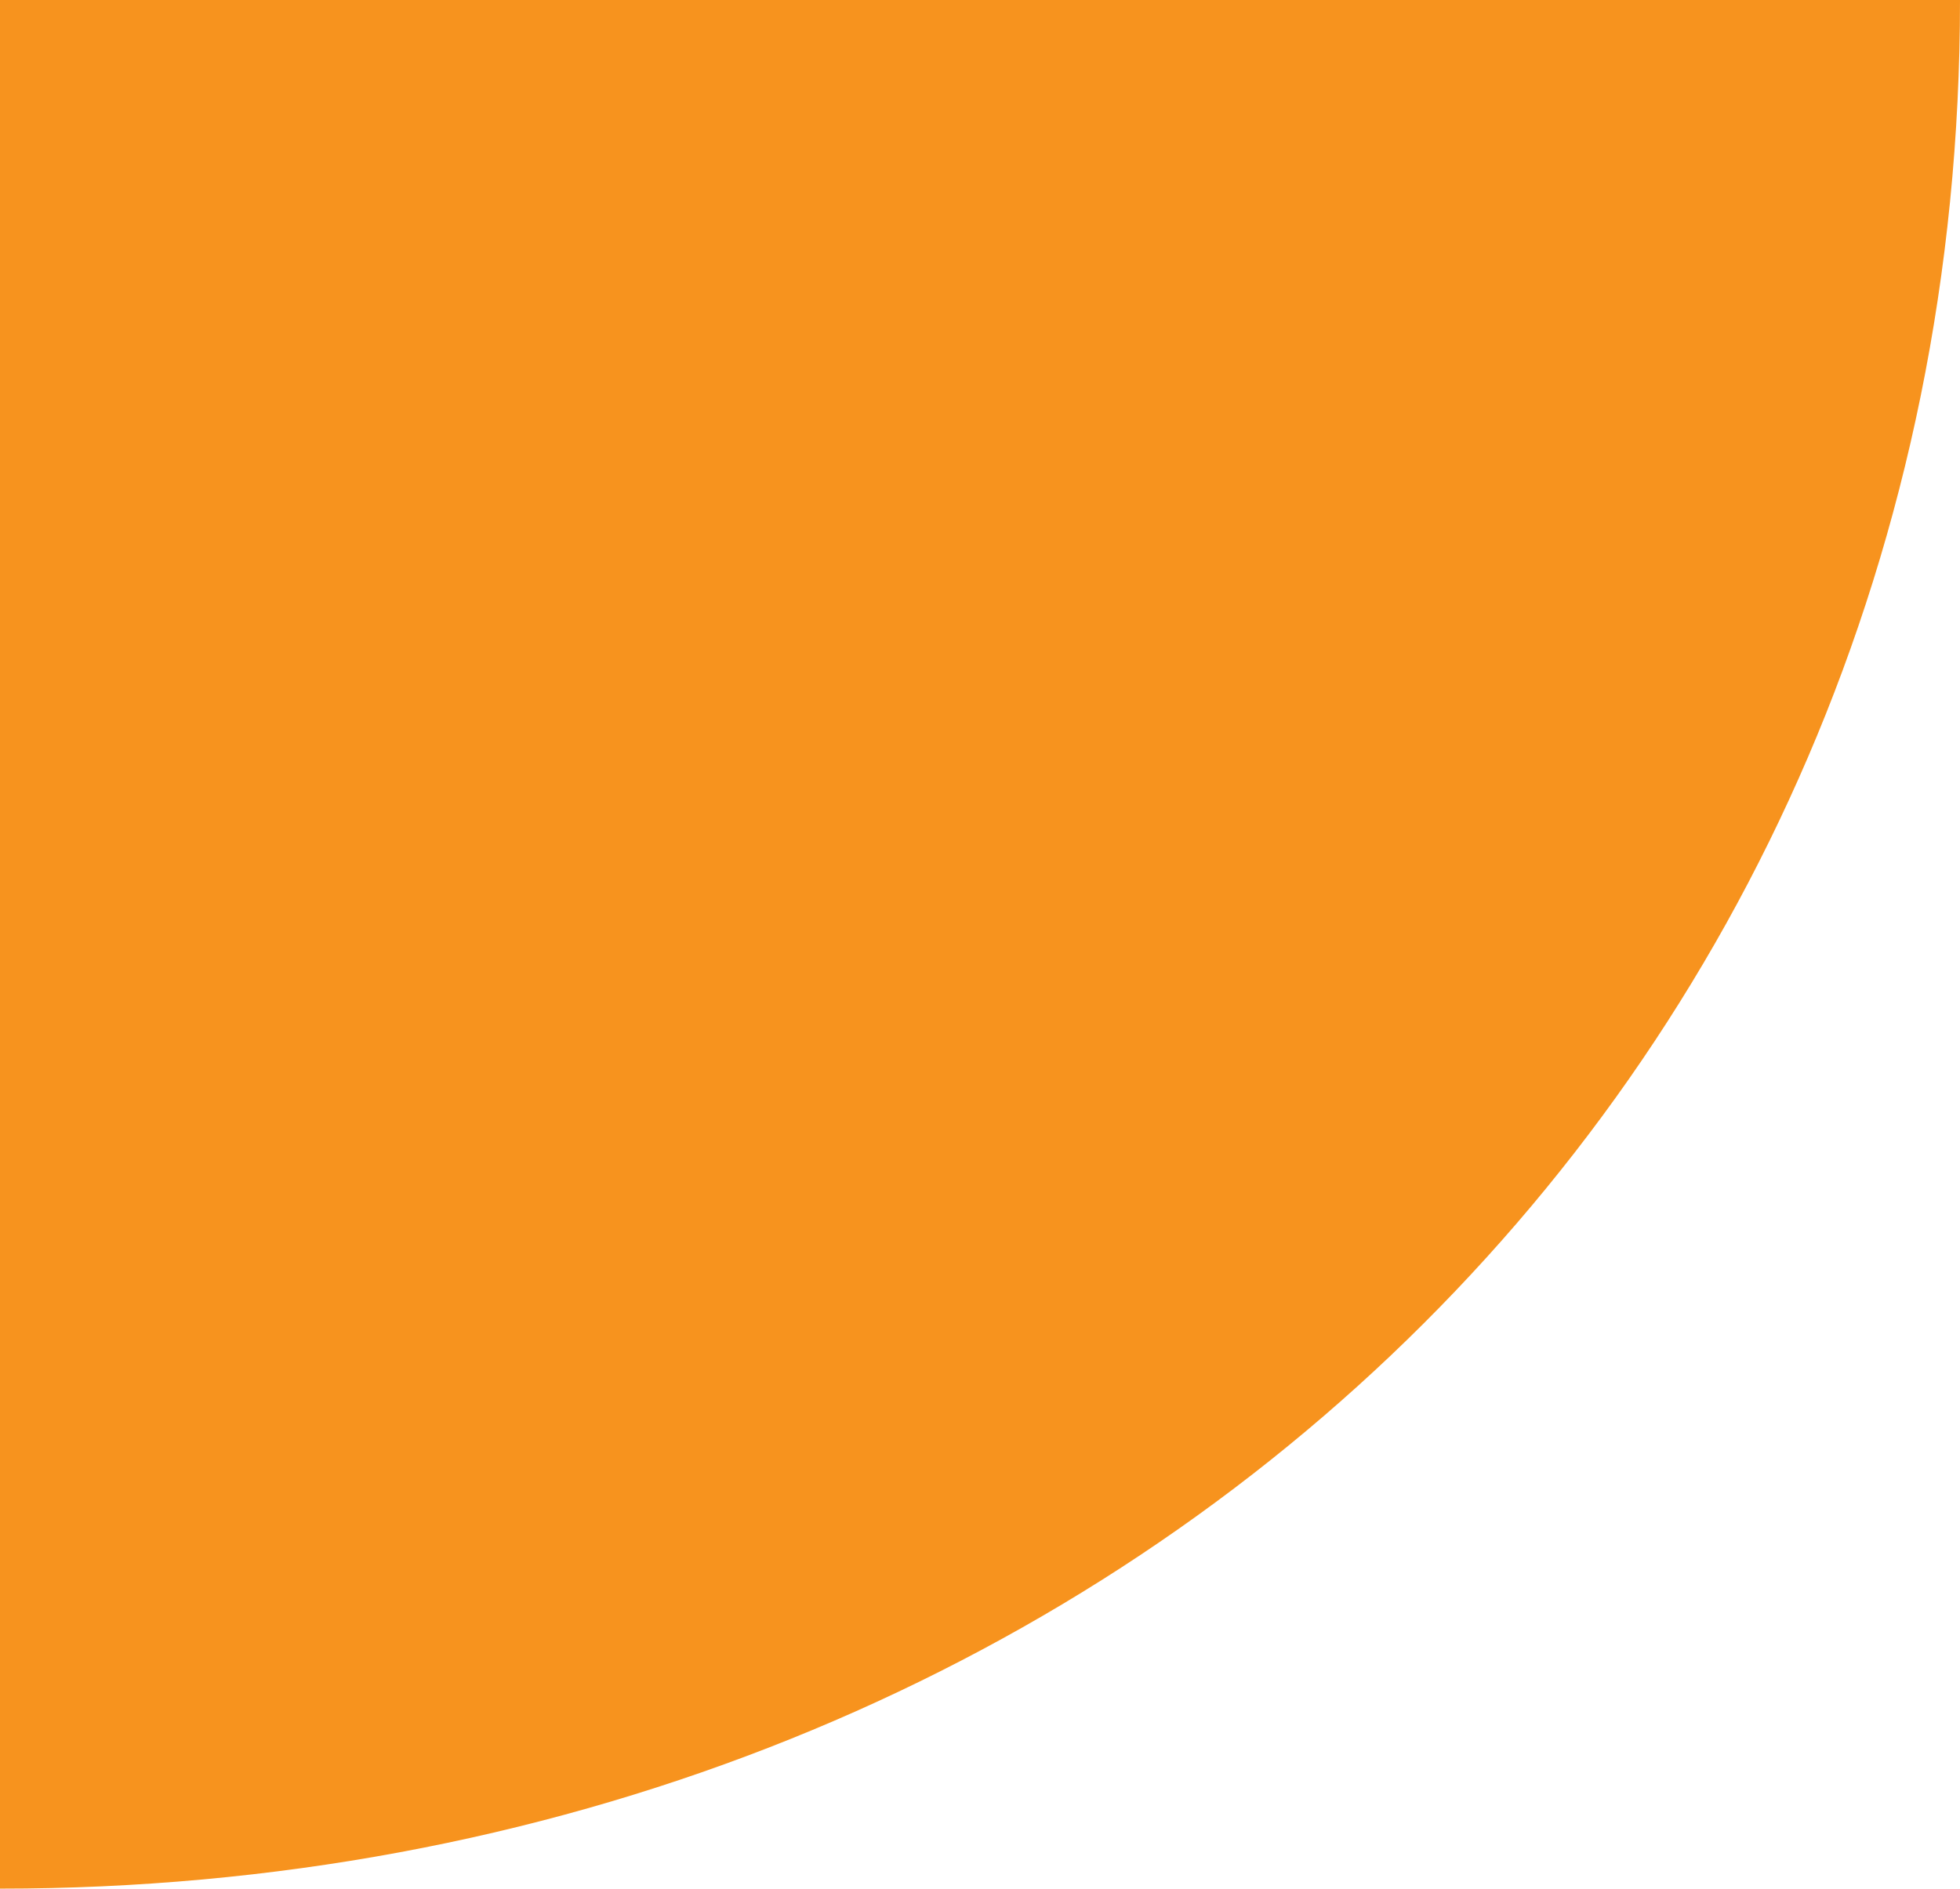
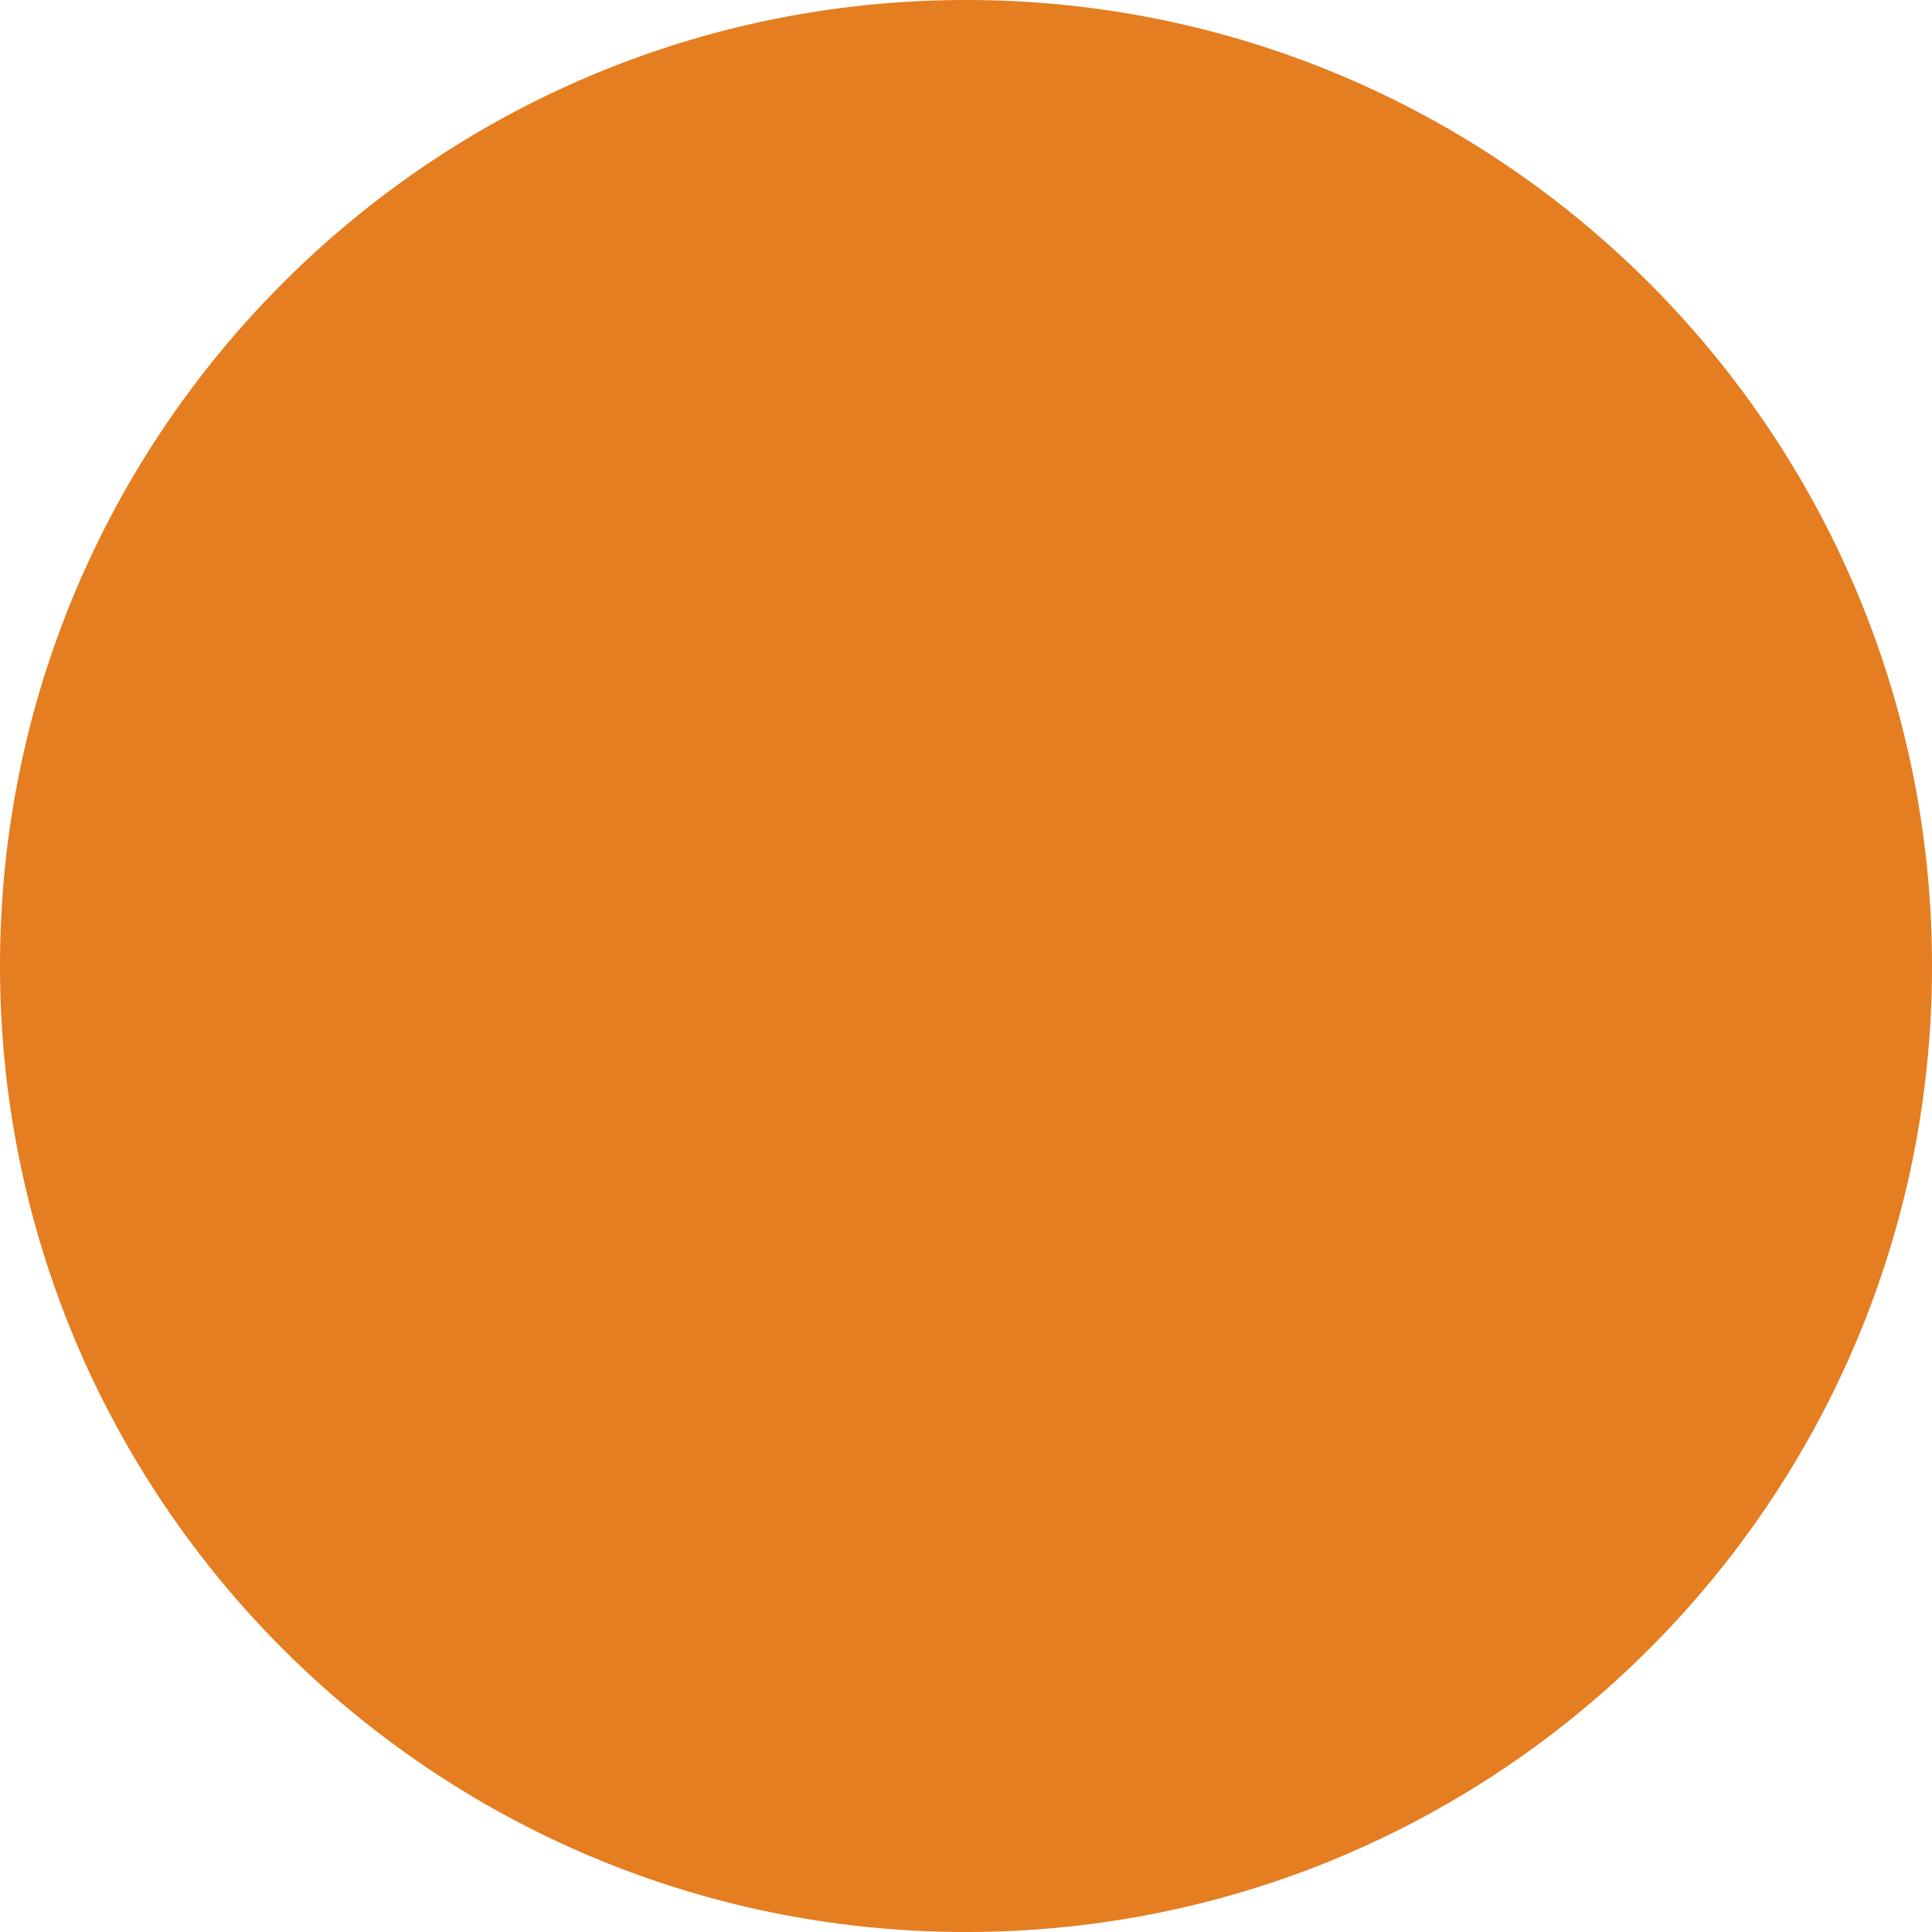
- <svg xmlns="http://www.w3.org/2000/svg" version="1.1" id="Layer_1" x="0px" y="0px" viewBox="0 0 30.4 29.3" style="enable-background:new 0 0 30.4 29.3;" xml:space="preserve">
-   <style type="text/css">
- 	.st0{fill:#F7931E;}
- </style>
-   <path class="st0" d="M0,29.3C17,29.3,30.4,17,30.4,0H0V29.3z" />
+ <svg xmlns="http://www.w3.org/2000/svg" version="1.1" id="Layer_1" x="0px" y="0px" viewBox="0 0 80 80" xml:space="preserve" width="80" height="80">
+   <defs id="defs7" />
+   <circle style="opacity:1;fill:#e57d21;fill-opacity:1;stroke-width:1;stroke-miterlimit:10;stroke-dasharray:none" id="path4135" cx="40" cy="40" r="40" />
</svg>
